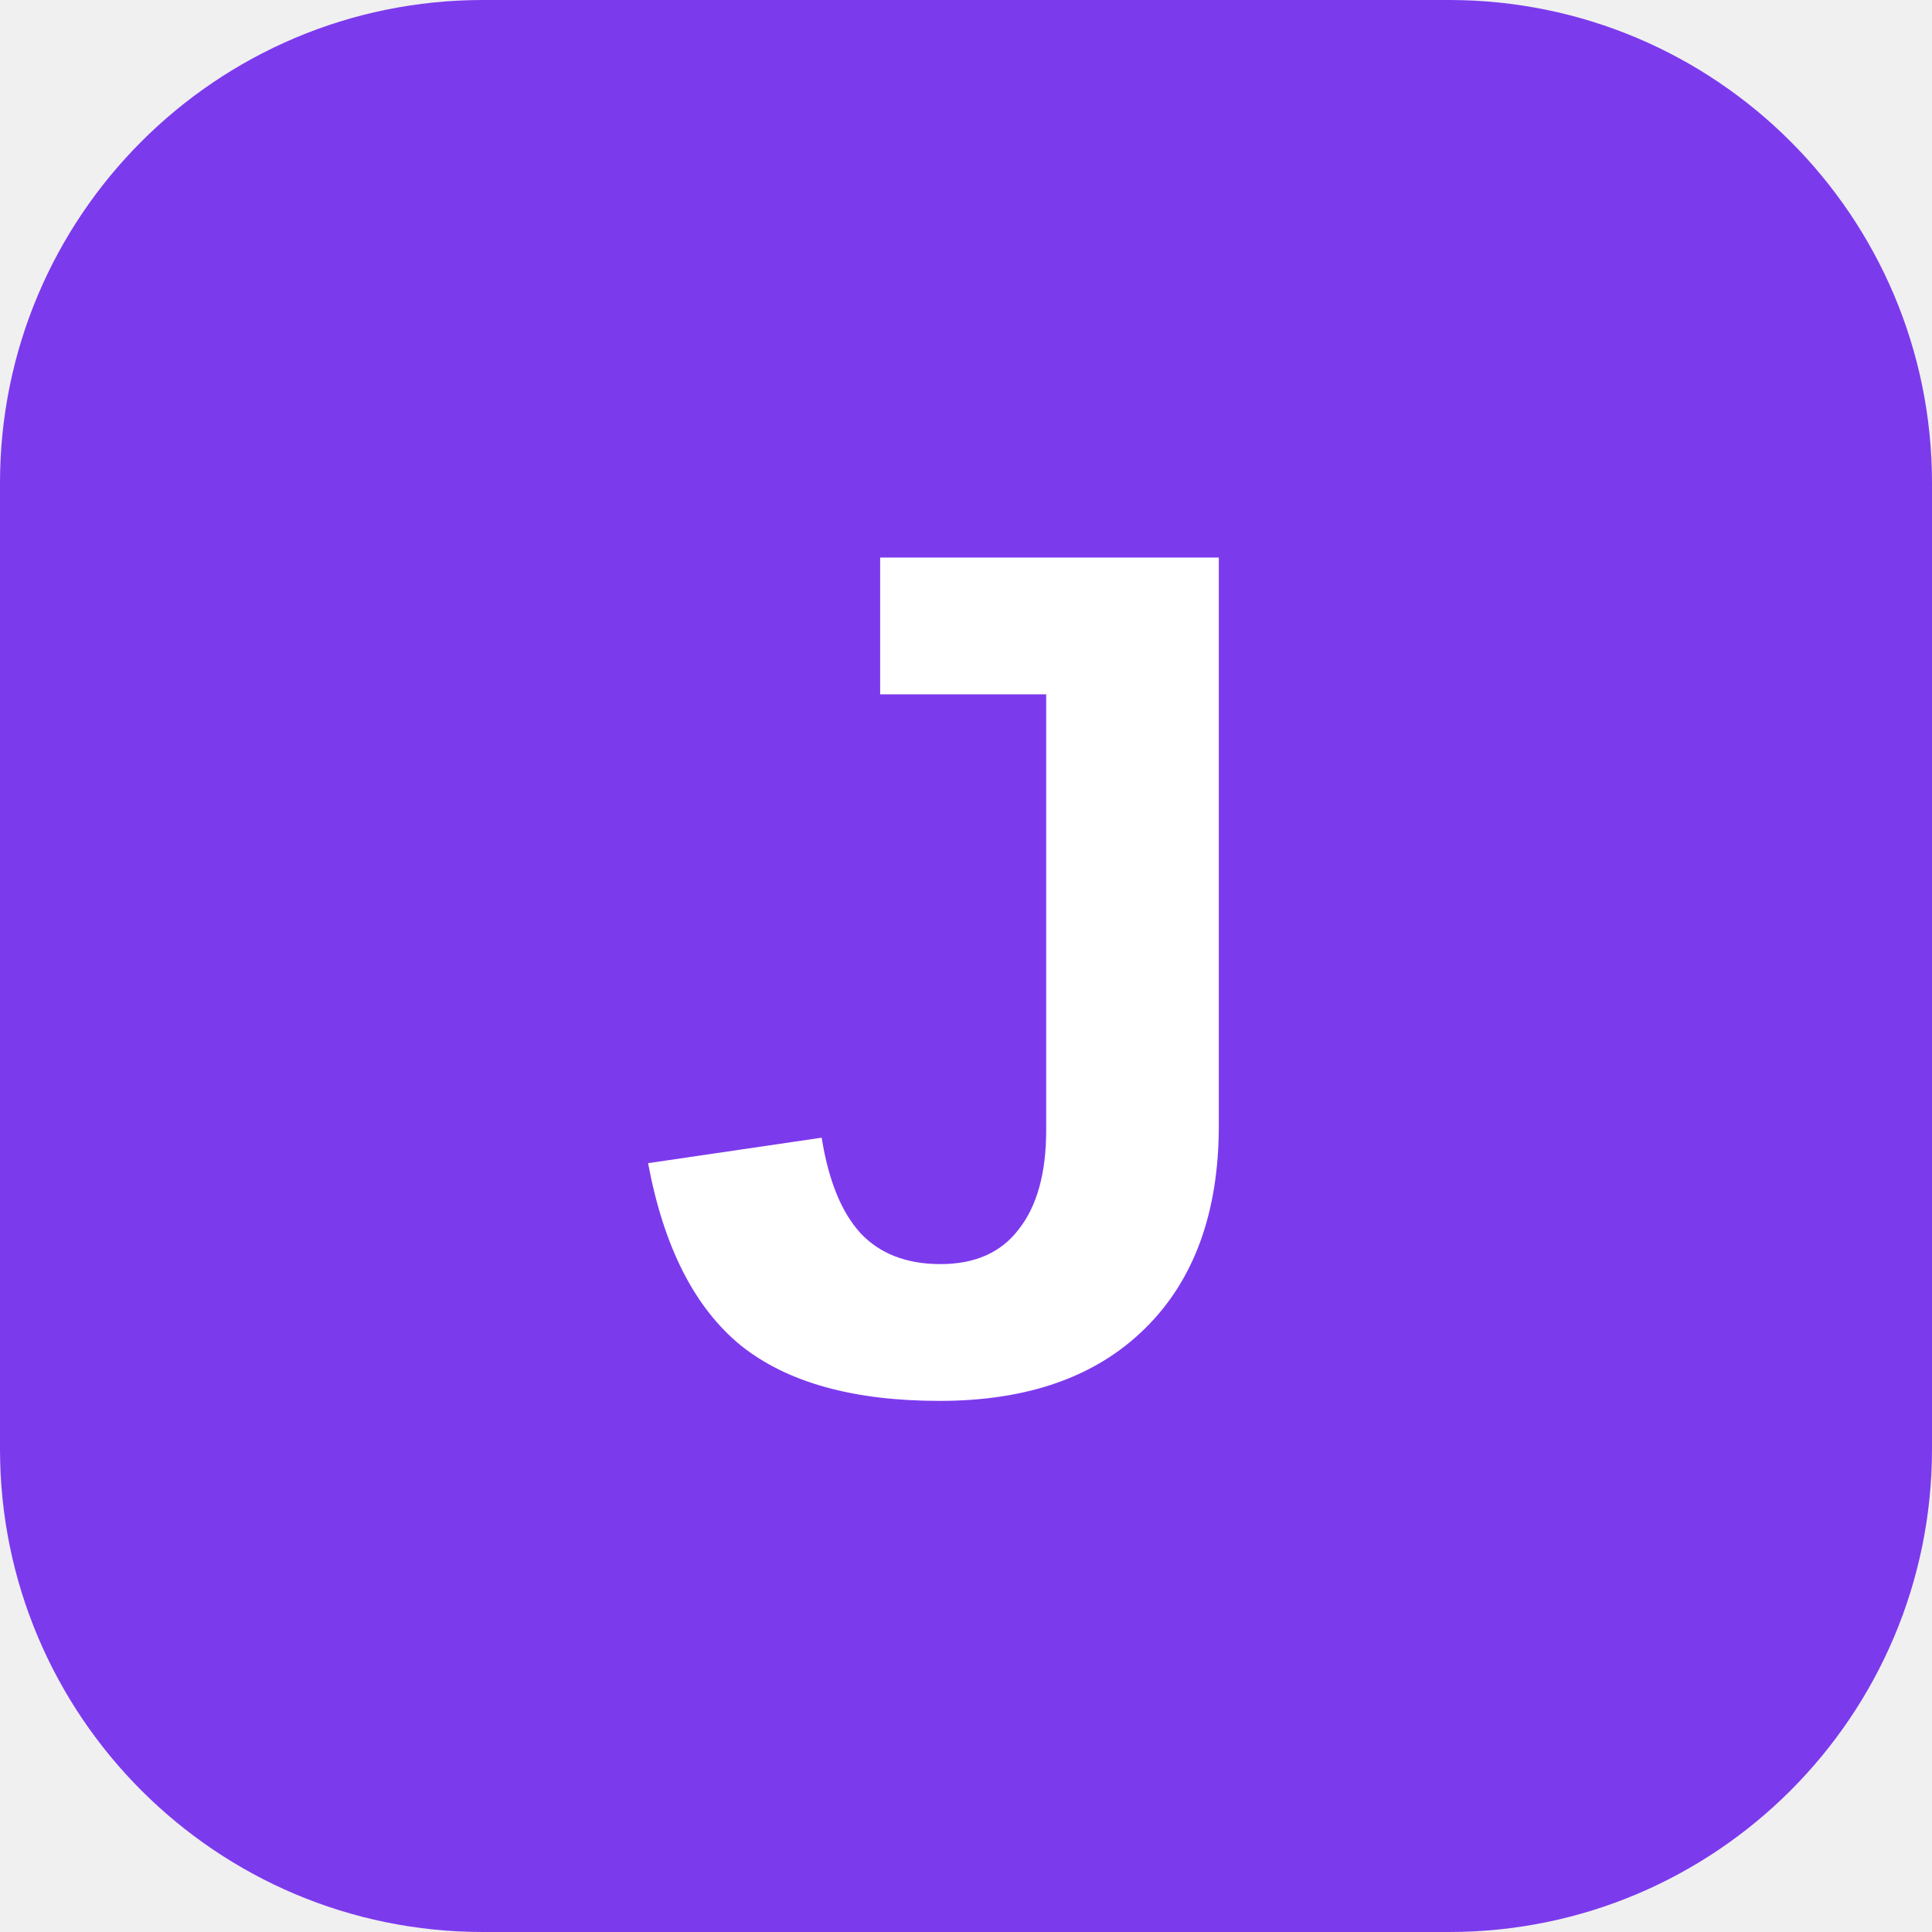
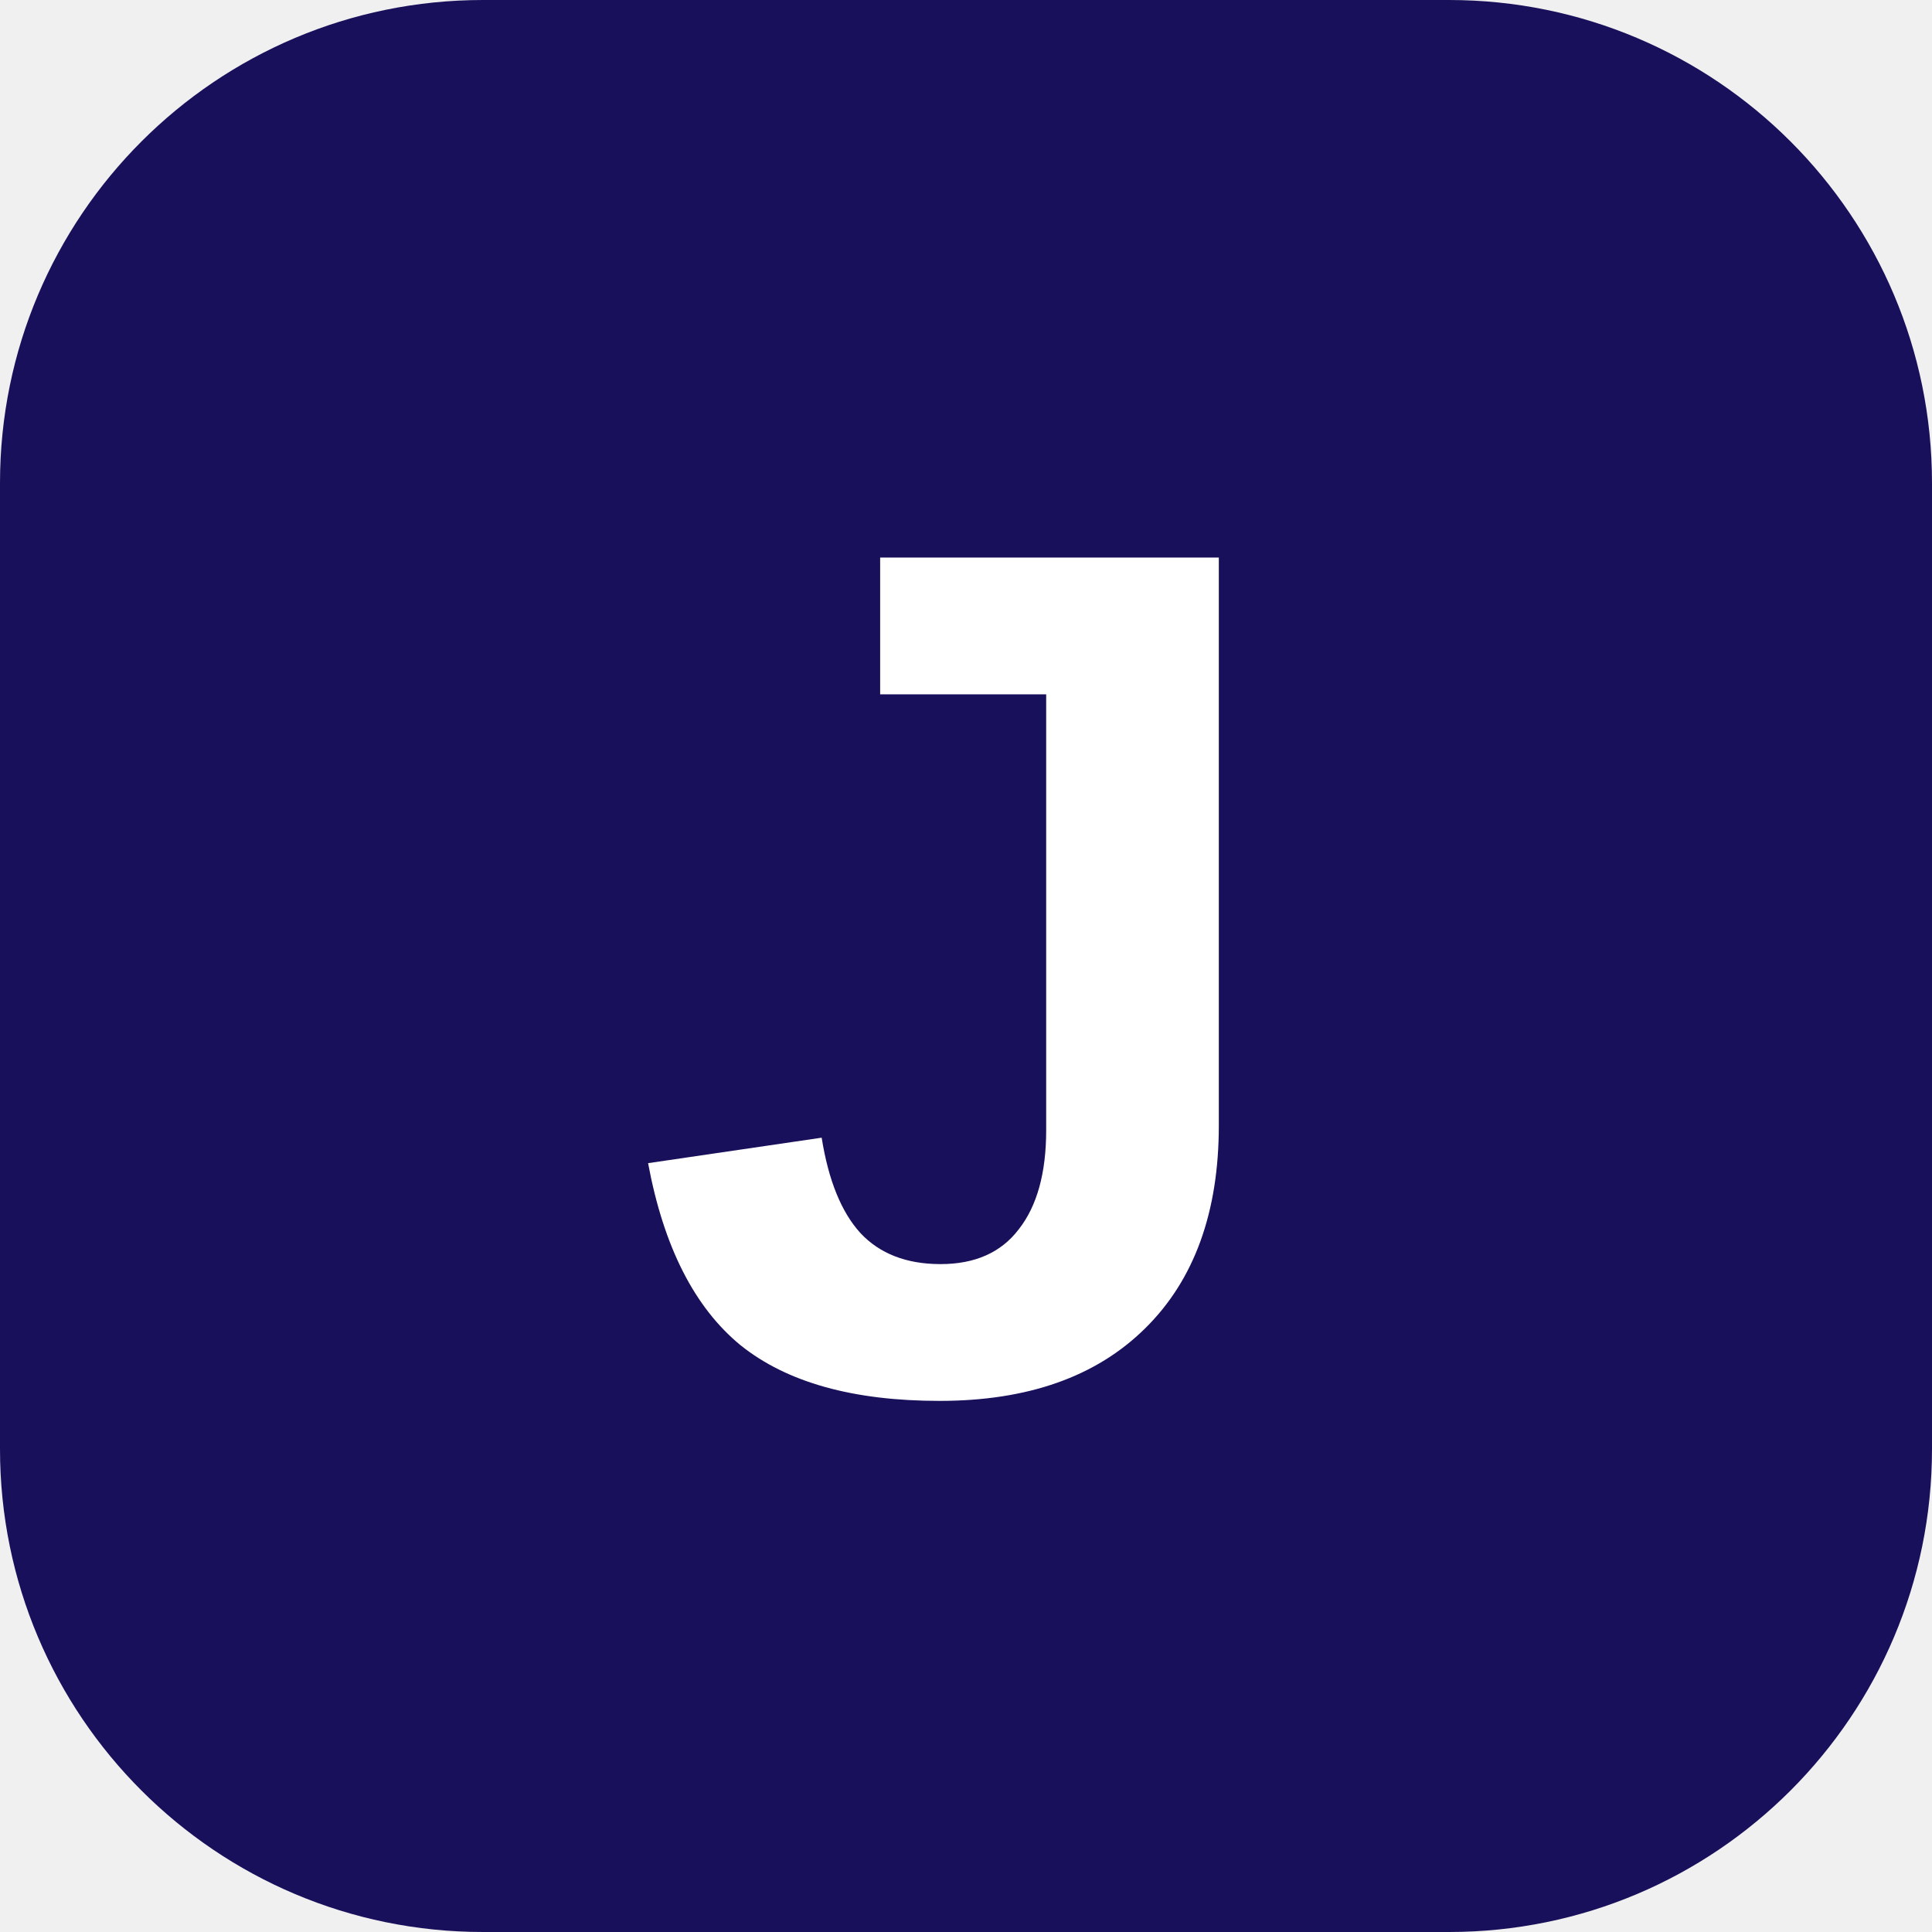
<svg xmlns="http://www.w3.org/2000/svg" viewBox="0 0 32 32">
-   <rect width="32" height="32" rx="8" fill="#7c3aed" />
+   <rect width="32" height="32" rx="8" fill="#19105B" />
  <text x="16" y="23" text-anchor="middle" font-family="Arial,sans-serif" font-weight="900" font-size="20" fill="white">J</text>
</svg>
